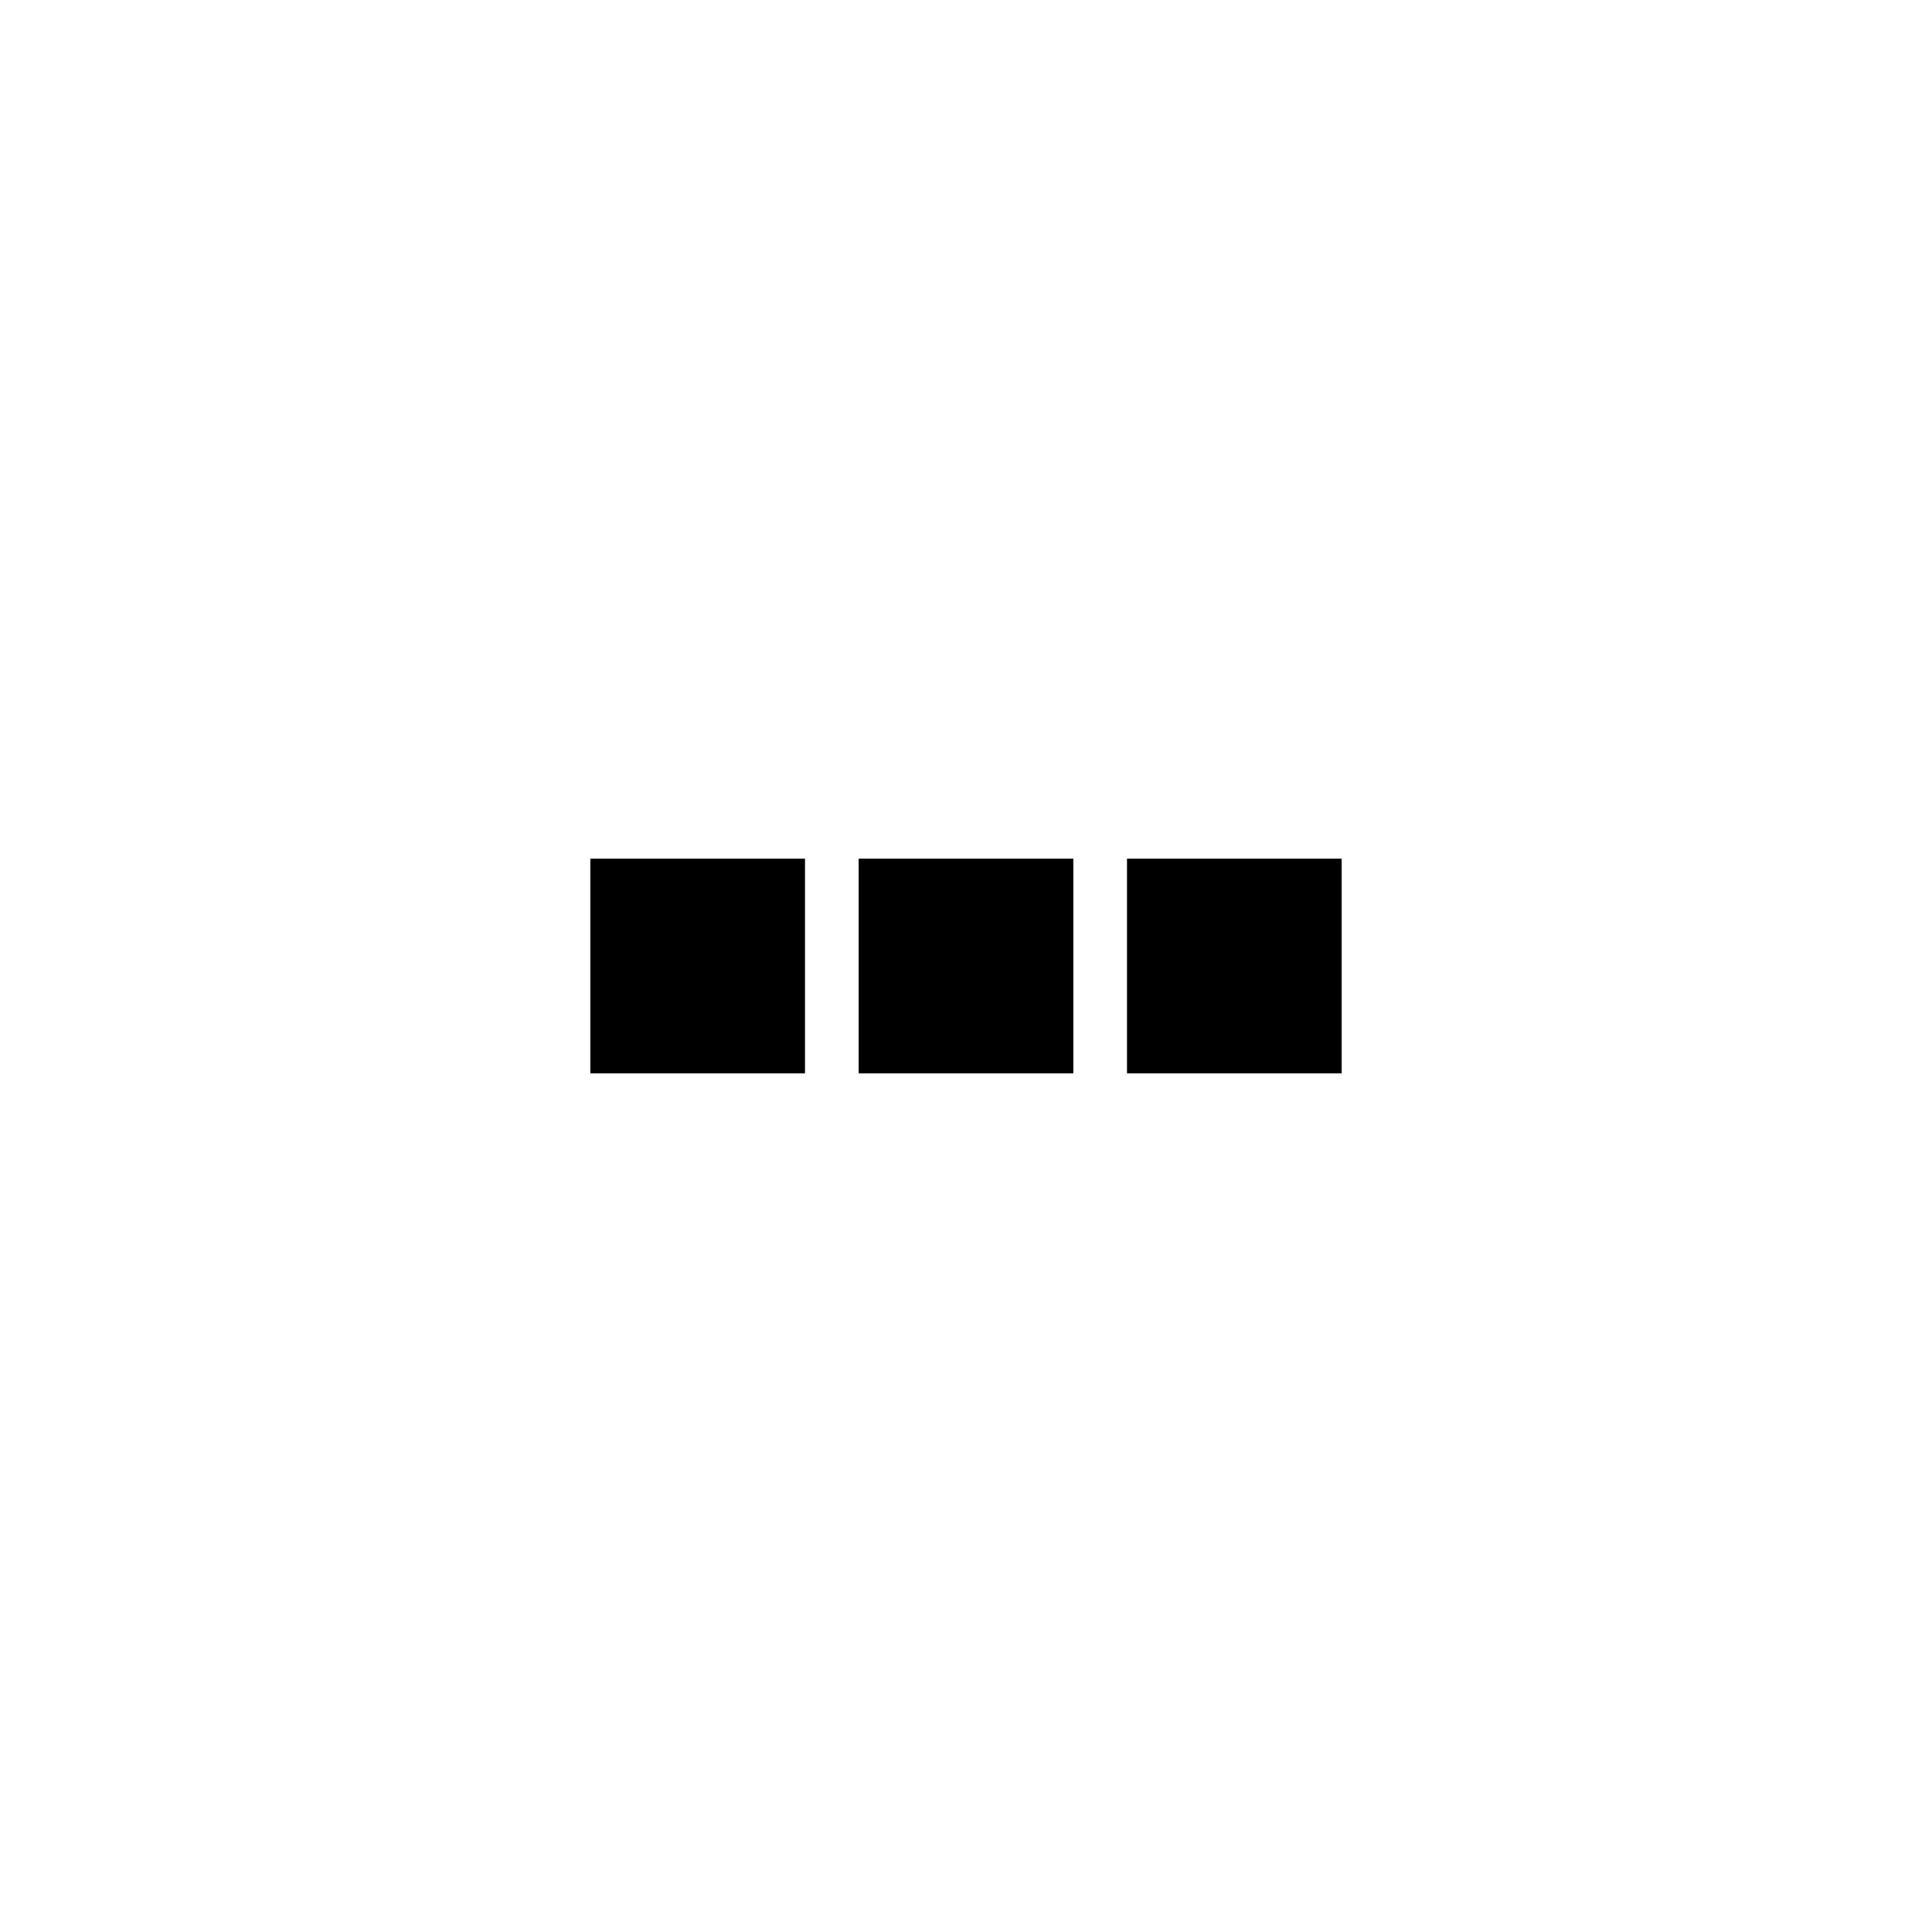
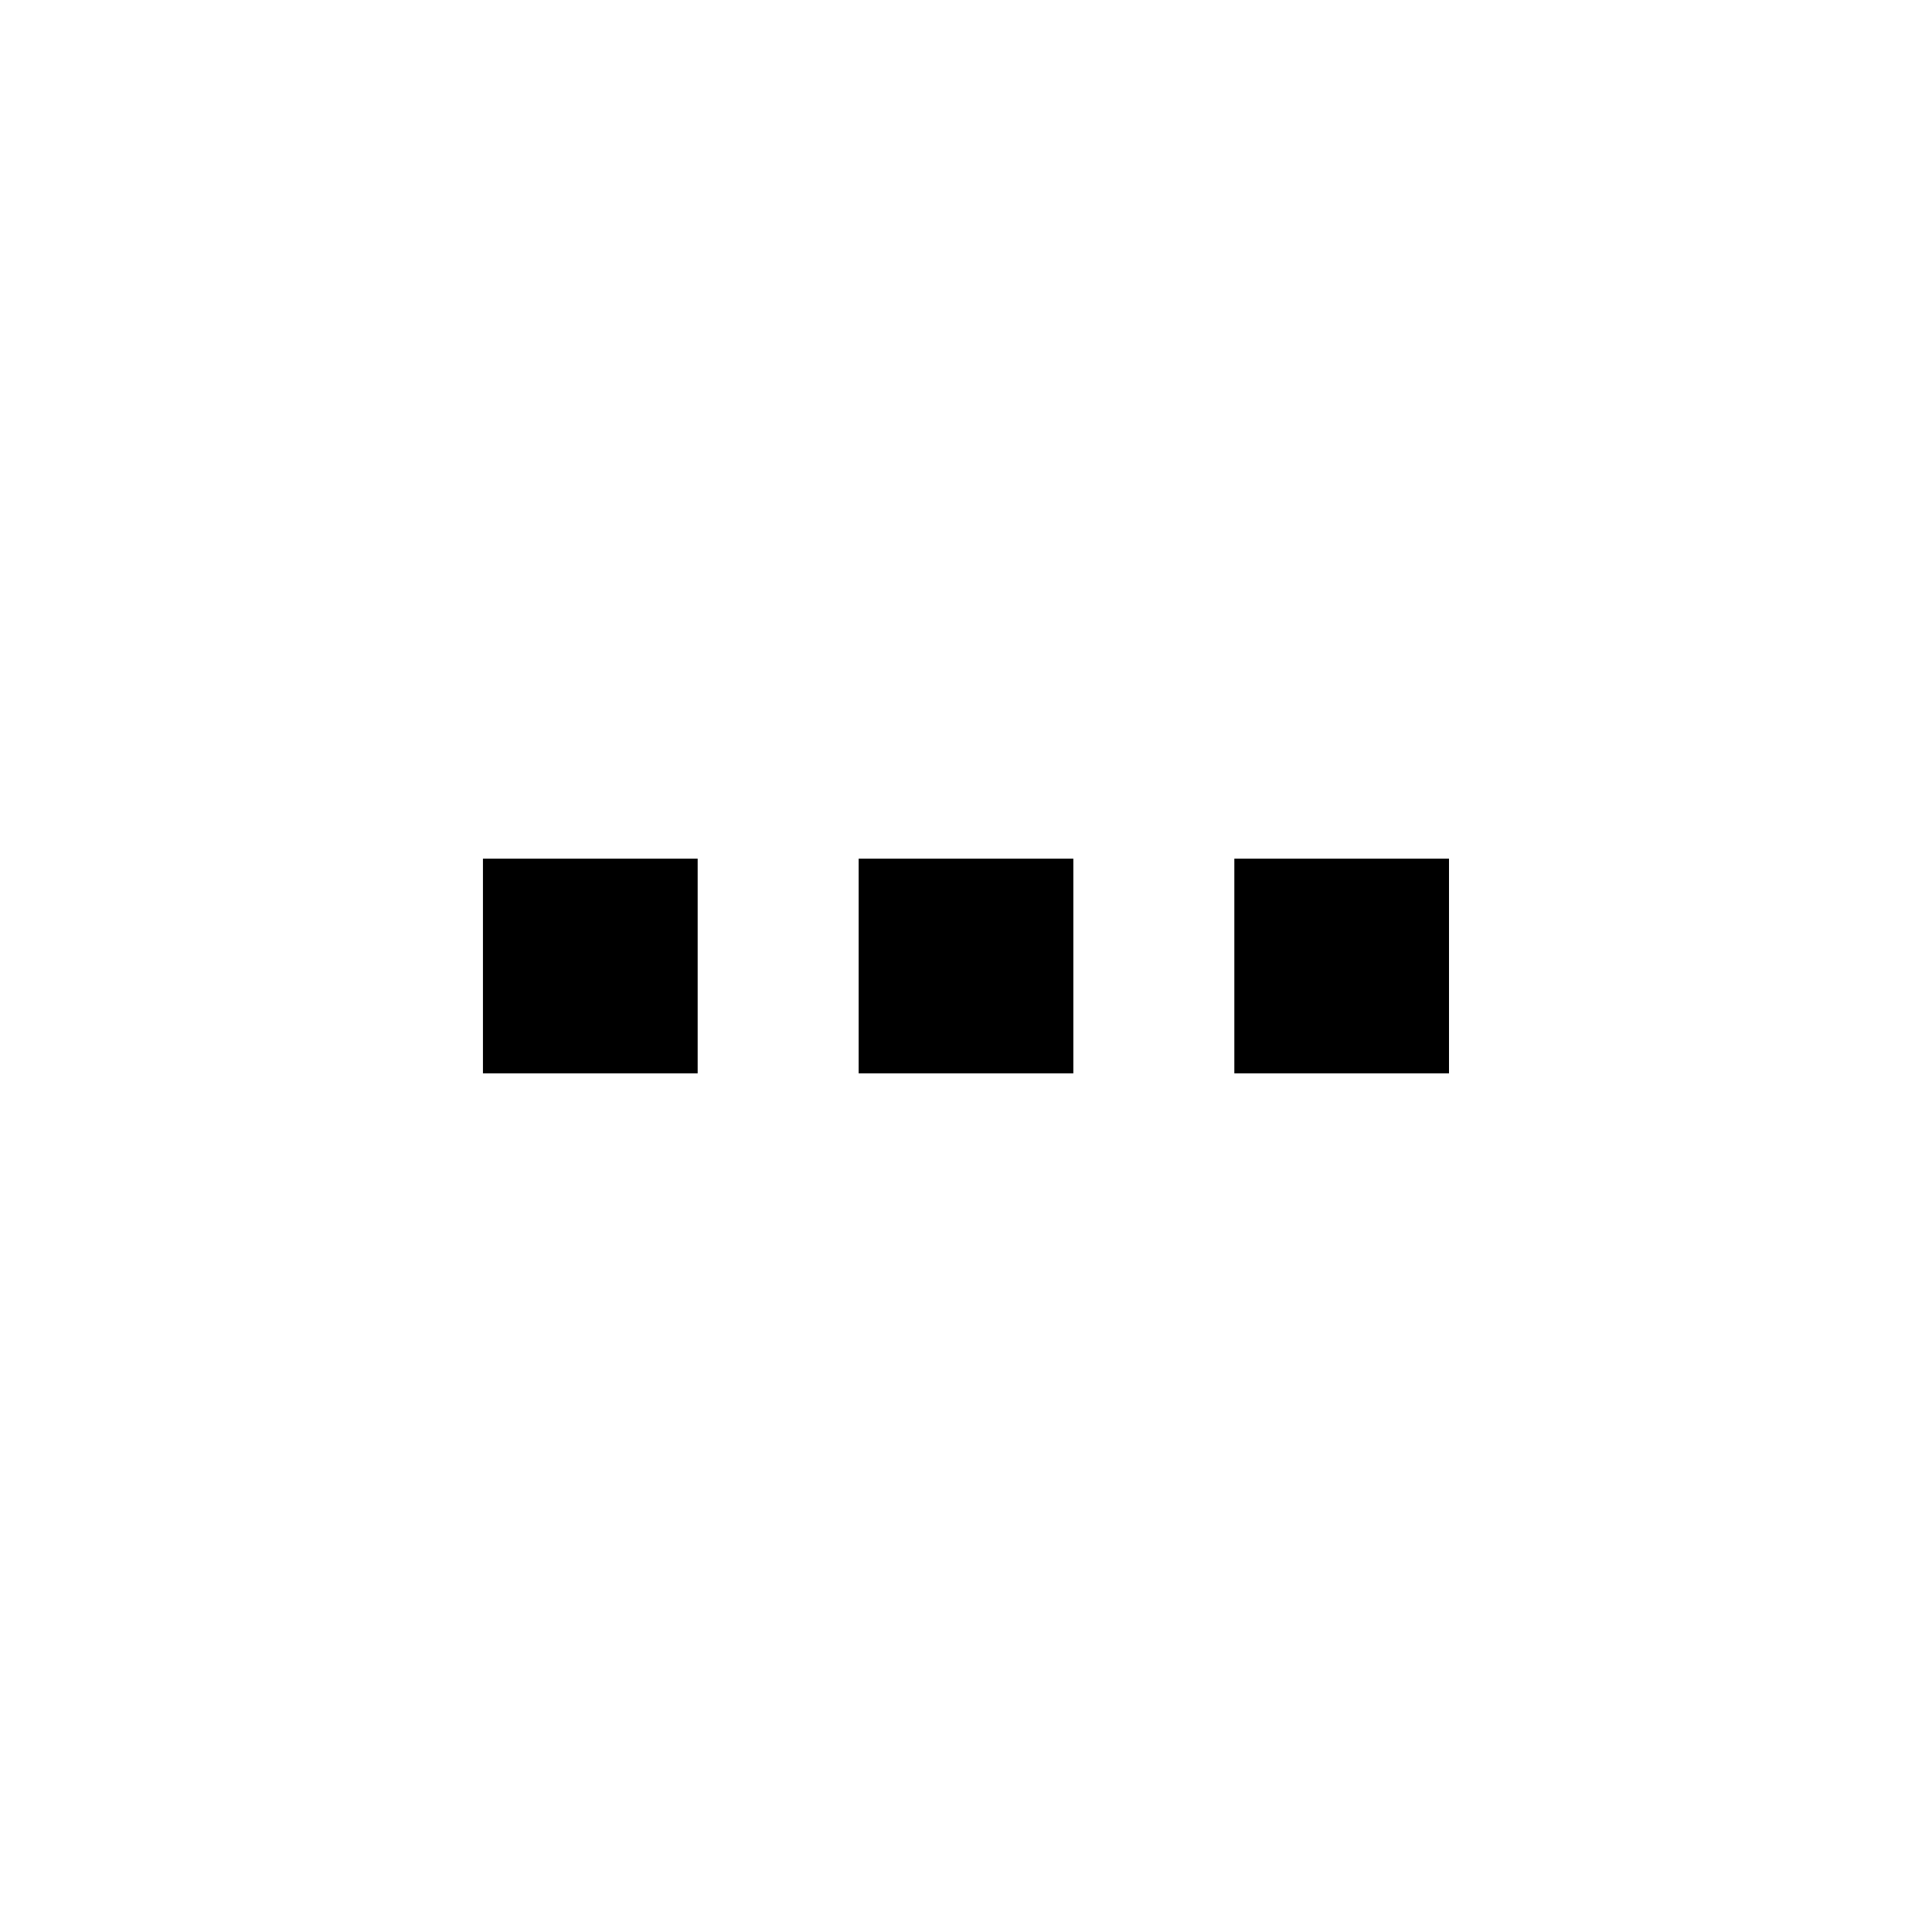
<svg xmlns="http://www.w3.org/2000/svg" width="36" height="36" viewBox="0 0 36 36" fill="none">
+   <path d="M11.5 17.5H10.499V18.5H11.5V17.5Z" stroke="black" stroke-width="3" />
  <path d="M18.5 17.5H17.5V18.5H18.5V17.5Z" stroke="black" stroke-width="3" />
-   <path d="M23.5 17.5H22.5V18.5H23.5V17.5Z" stroke="black" stroke-width="3" />
-   <path d="M13.5 17.5H12.5V18.5H13.5V17.5Z" stroke="black" stroke-width="3" />
+   <path d="M25.5 17.5H24.5V18.5H25.5V17.5Z" stroke="black" stroke-width="3" />
</svg>
